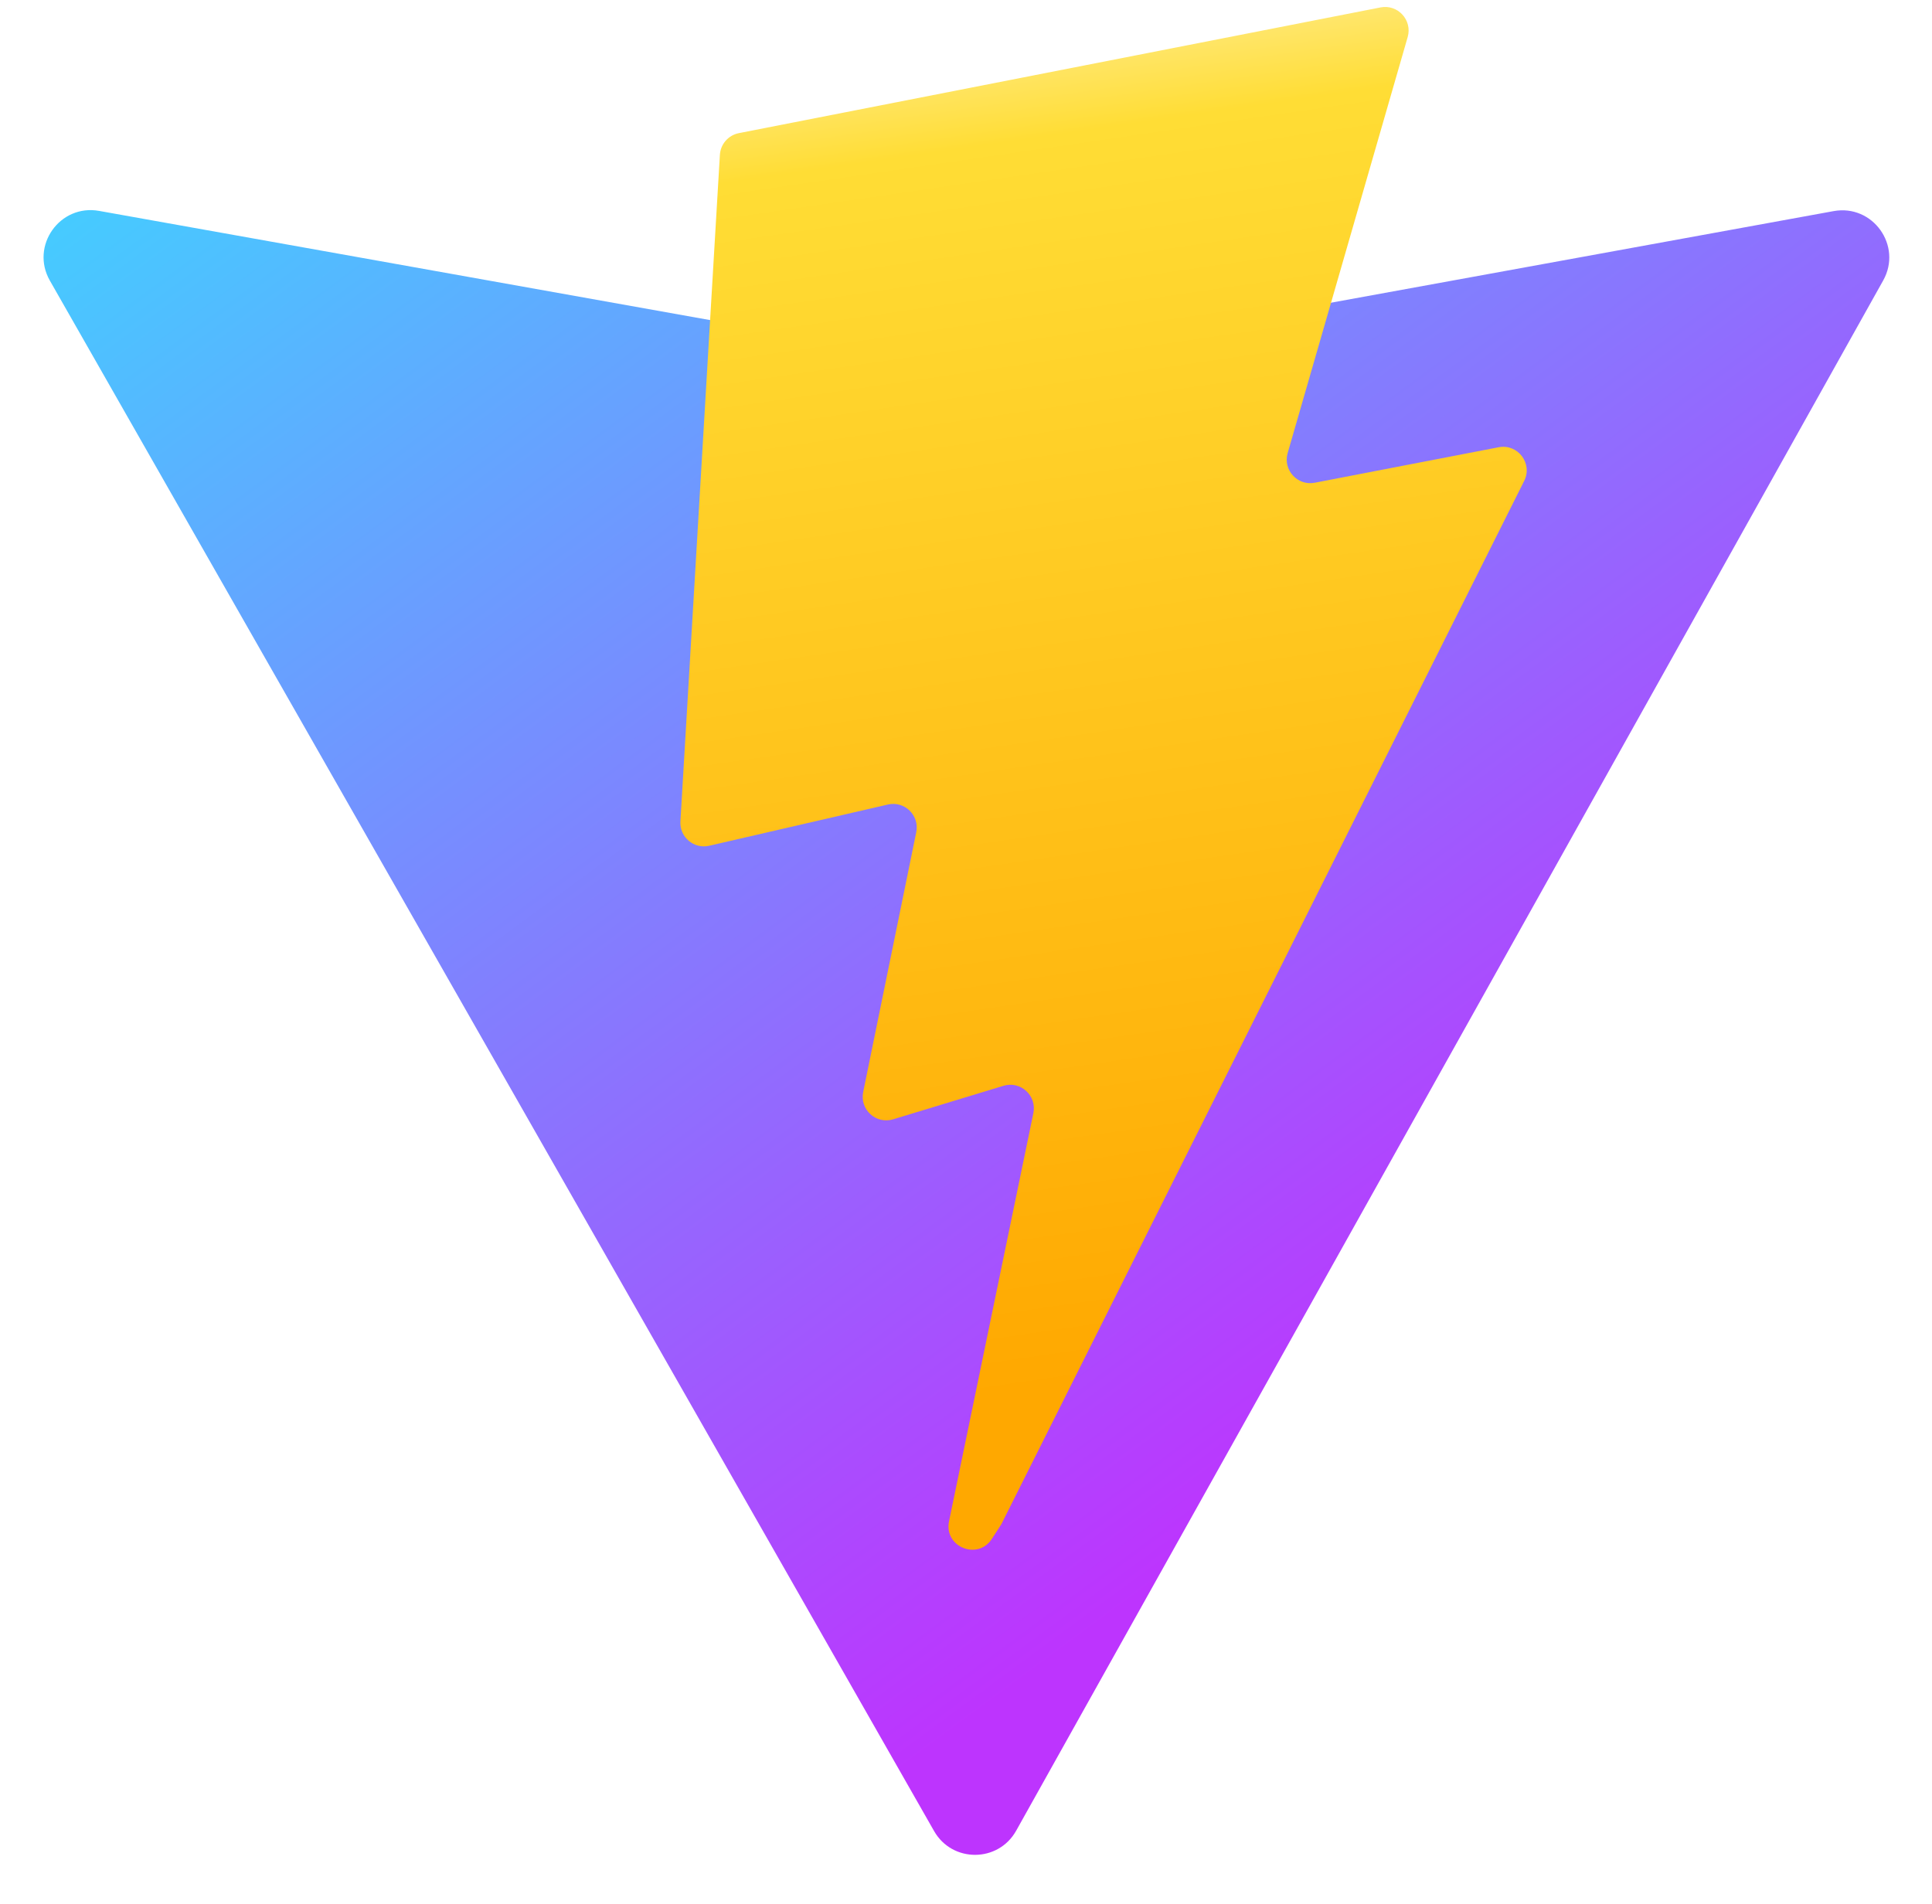
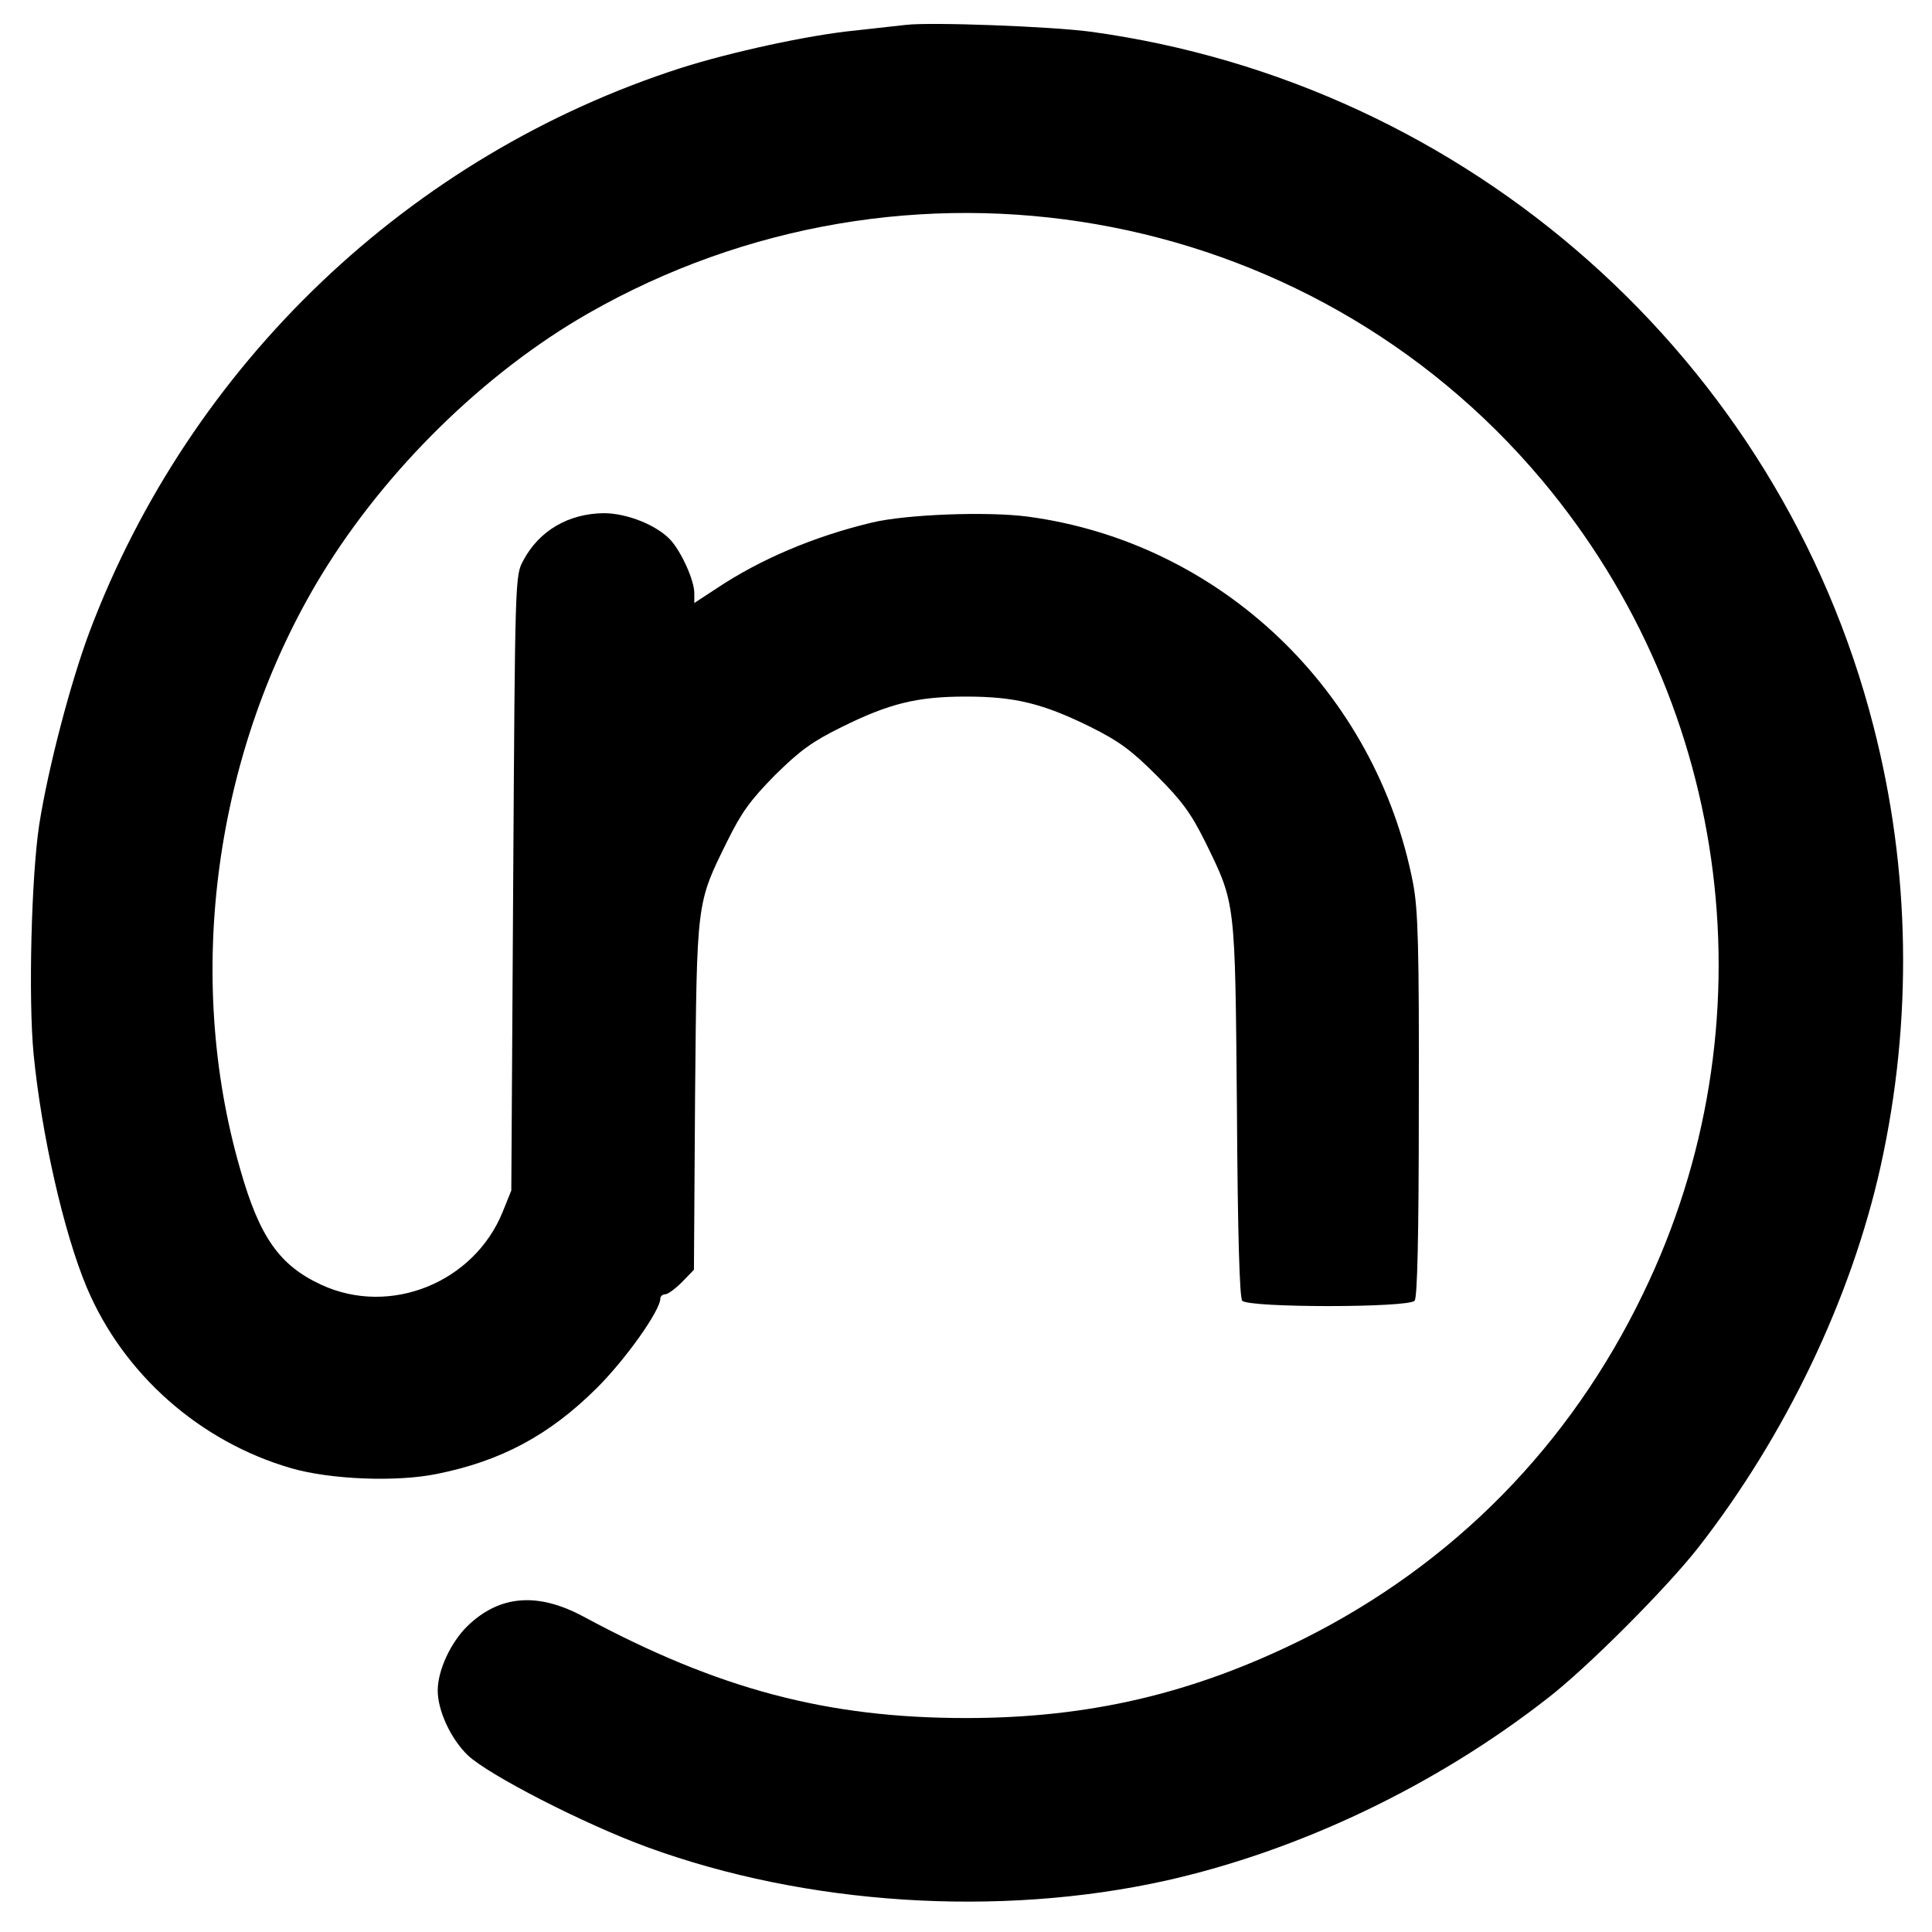
- <svg xmlns="http://www.w3.org/2000/svg" width="410" height="404" viewBox="0 0 410 404" fill="none">
-   <path d="M399.641 59.525L215.643 388.545C211.844 395.338 202.084 395.378 198.228 388.618L10.582 59.556C6.381 52.19 12.68 43.267 21.028 44.759L205.223 77.682C206.398 77.892 207.601 77.89 208.776 77.676L389.119 44.806C397.439 43.289 403.768 52.143 399.641 59.525Z" fill="url(#paint0_linear)" />
-   <path d="M292.965 1.574L156.801 28.255C154.563 28.694 152.906 30.59 152.771 32.866L144.395 174.33C144.198 177.662 147.258 180.248 150.51 179.498L188.42 170.749C191.967 169.931 195.172 173.055 194.443 176.622L183.18 231.775C182.422 235.487 185.907 238.661 189.532 237.56L212.947 230.446C216.577 229.344 220.065 232.527 219.297 236.242L201.398 322.875C200.278 328.294 207.486 331.249 210.492 326.603L212.5 323.5L323.454 102.072C325.312 98.365 322.108 94.137 318.036 94.923L279.014 102.454C275.347 103.161 272.227 99.746 273.262 96.158L298.731 7.867C299.767 4.273 296.636 0.855 292.965 1.574Z" fill="url(#paint1_linear)" />
-   <defs>
-     <linearGradient id="paint0_linear" x1="6" y1="33" x2="235" y2="344" gradientUnits="userSpaceOnUse">
-       <stop stop-color="#41D1FF" />
-       <stop offset="1" stop-color="#BD34FE" />
-     </linearGradient>
-     <linearGradient id="paint1_linear" x1="194.651" y1="8.818" x2="236.076" y2="292.989" gradientUnits="userSpaceOnUse">
-       <stop stop-color="#FFEA83" />
-       <stop offset="0.083" stop-color="#FFDD35" />
-       <stop offset="1" stop-color="#FFA800" />
-     </linearGradient>
-   </defs>
+ <svg xmlns="http://www.w3.org/2000/svg" version="1.0" width="512pt" height="512pt" viewBox="0 0 512 512" preserveAspectRatio="xMidYMid meet">
+   <g transform="translate(0,512) scale(0.1,-0.1)" fill="#000000" stroke="none">
+     <path d="M2400 5054 c-19 -2 -80 -9 -135 -15 -122 -12 -328 -57 -460 -99 -719 -231 -1300 -784 -1568 -1495 -50 -134 -109 -358 -133 -510 -21 -138 -29 -461 -15 -608 21 -214 80 -474 141 -619 97 -230 300 -409 542 -479 104 -30 279 -37 386 -15 170 34 298 103 422 226 77 76 170 207 170 239 0 6 6 11 13 11 7 0 27 15 44 32 l32 33 3 460 c5 519 3 509 85 675 38 77 61 109 127 176 67 66 99 89 176 127 127 63 201 81 330 81 129 0 203 -18 329 -80 76 -38 108 -61 176 -129 68 -68 91 -100 129 -176 81 -166 79 -151 84 -709 2 -329 7 -499 14 -507 16 -19 441 -19 457 0 7 10 11 165 11 518 1 419 -2 518 -15 587 -98 511 -511 905 -1022 973 -107 14 -322 6 -413 -16 -154 -37 -295 -97 -412 -175 l-58 -38 0 26 c0 34 -34 109 -63 141 -36 39 -115 71 -177 71 -93 -1 -171 -46 -213 -125 -22 -40 -22 -44 -27 -855 l-5 -815 -23 -57 c-76 -187 -298 -277 -480 -193 -111 51 -164 126 -215 305 -150 517 -68 1112 216 1578 170 278 431 534 705 691 843 482 1909 296 2528 -441 507 -604 612 -1447 269 -2155 -195 -405 -503 -717 -900 -916 -292 -145 -568 -210 -895 -210 -367 0 -656 76 -1014 269 -121 65 -222 57 -307 -25 -45 -44 -79 -118 -79 -171 0 -53 34 -127 79 -171 54 -52 309 -183 476 -244 421 -154 932 -187 1374 -89 353 79 715 251 1013 484 106 82 314 291 398 398 231 296 406 660 484 1012 85 384 79 785 -19 1165 -249 973 -1073 1704 -2075 1841 -105 14 -424 26 -490 18z" />
+   </g>
</svg>
